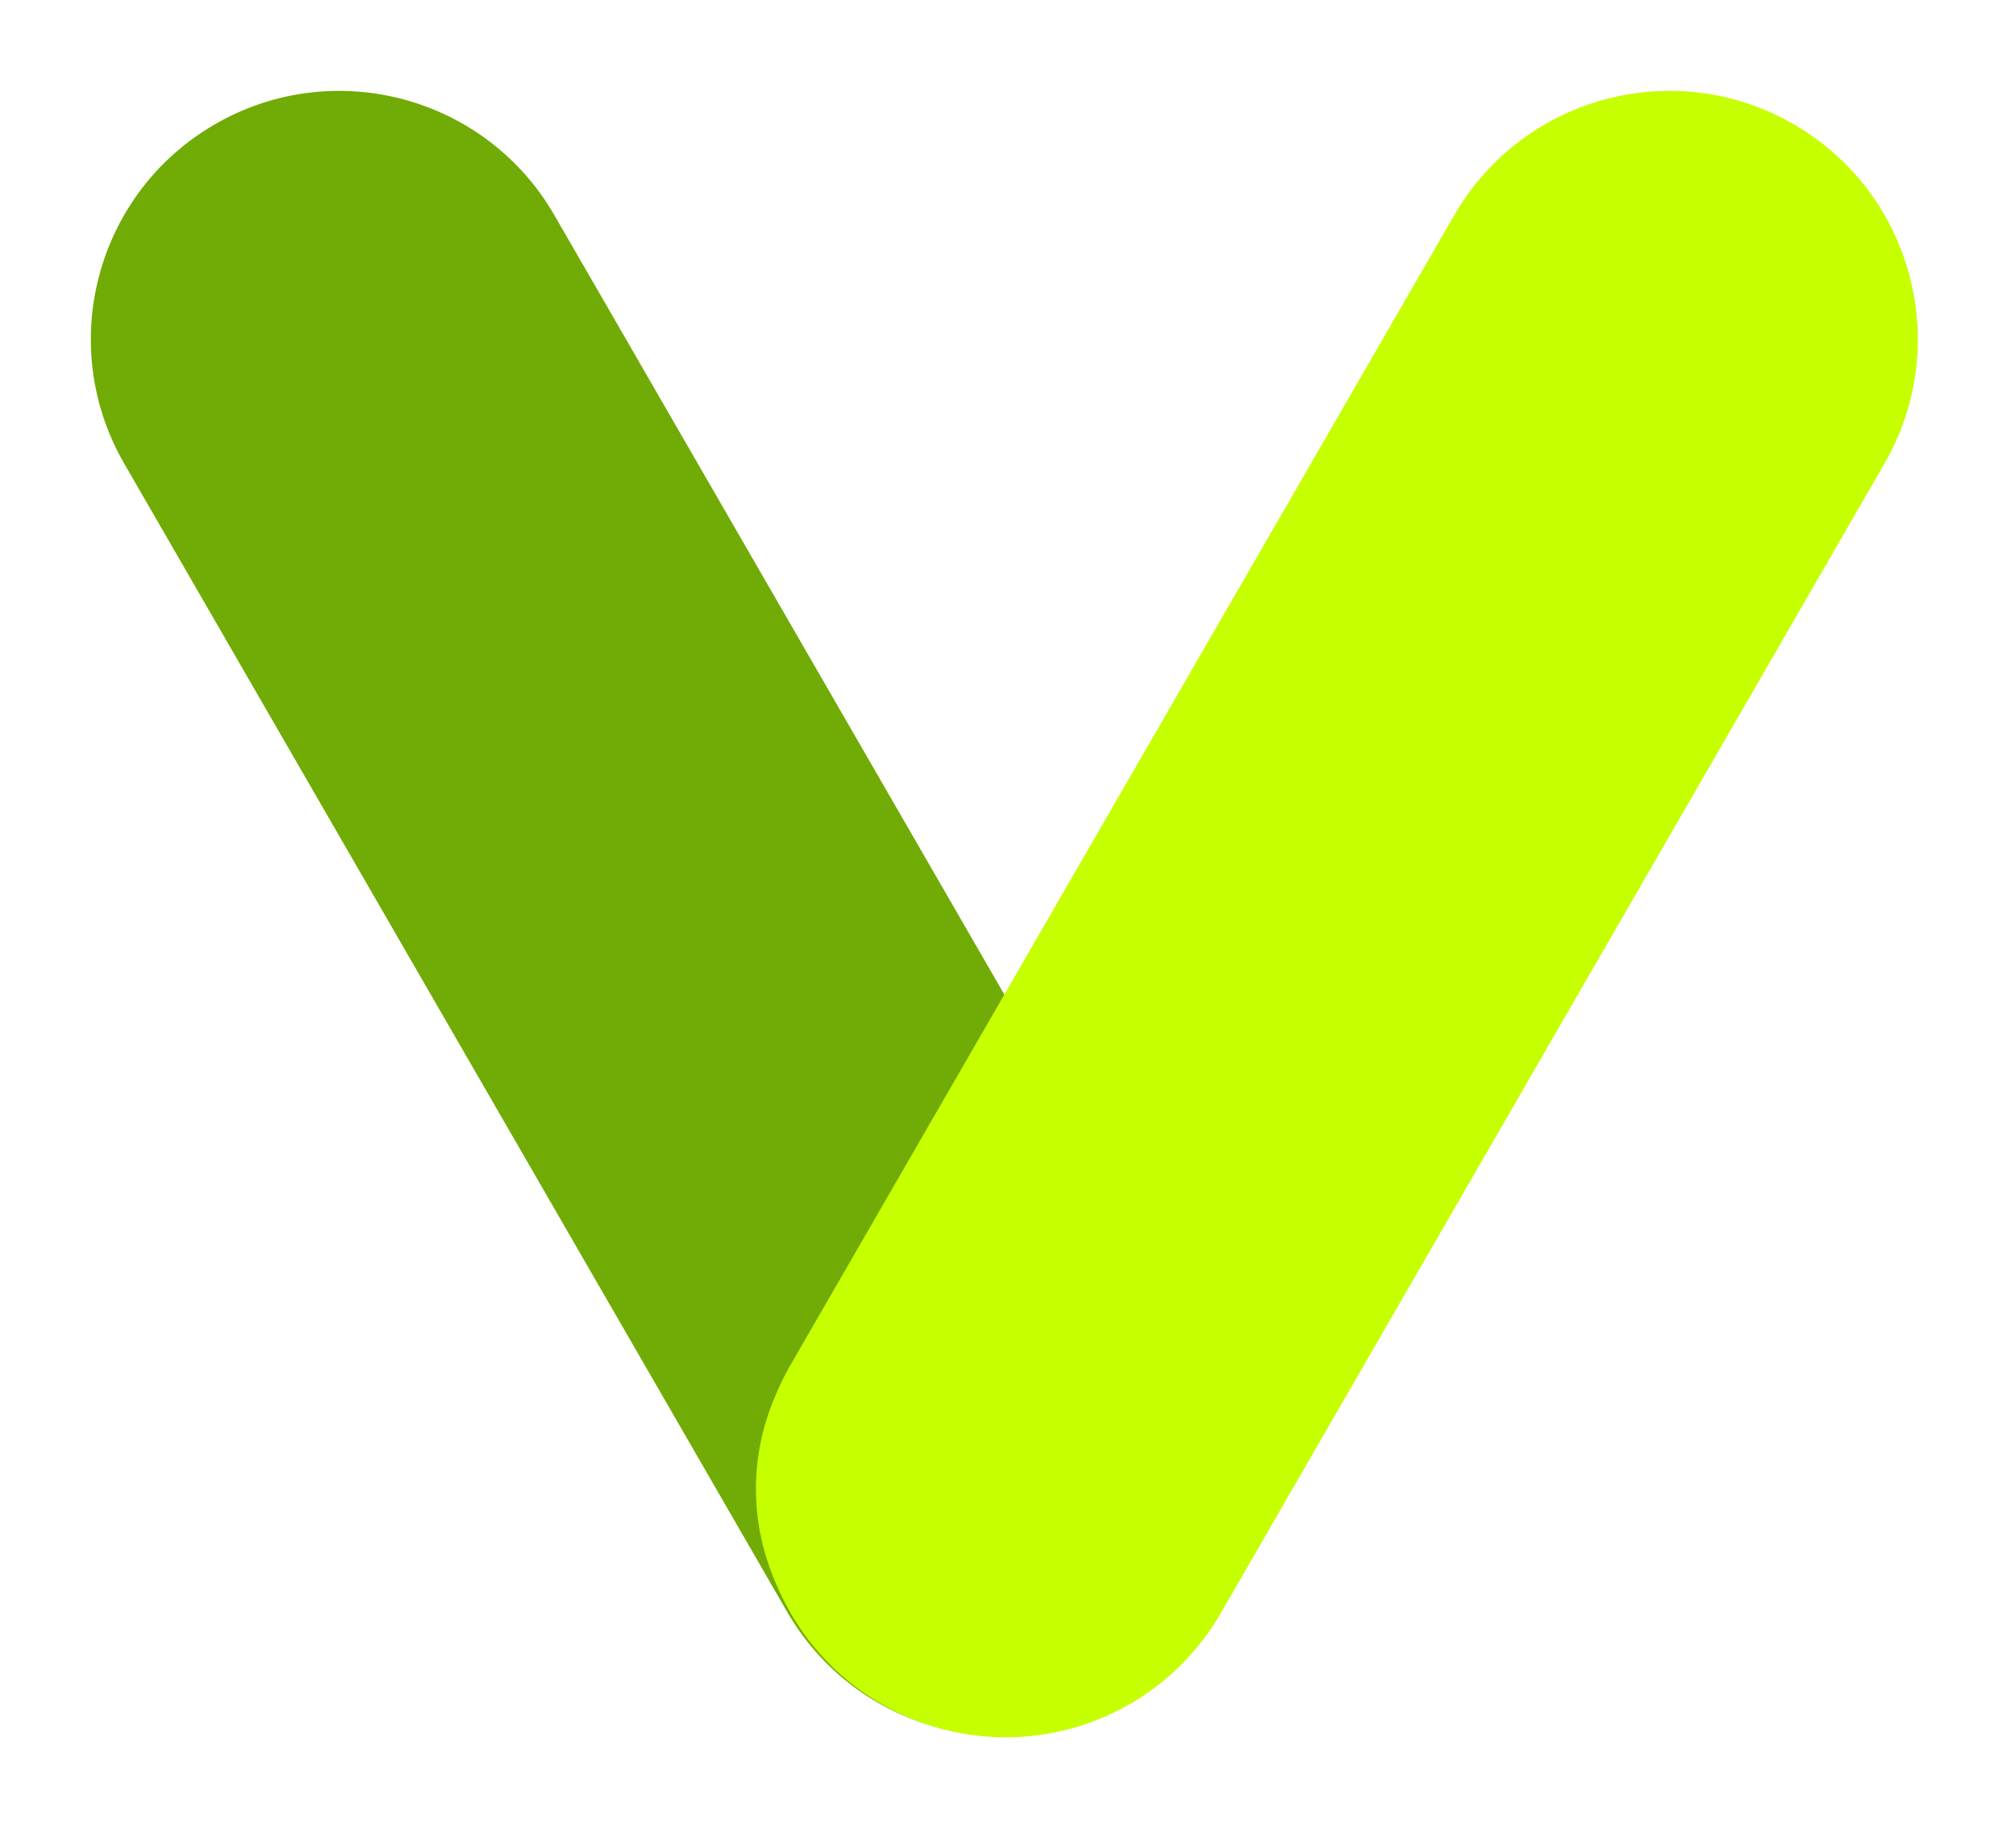
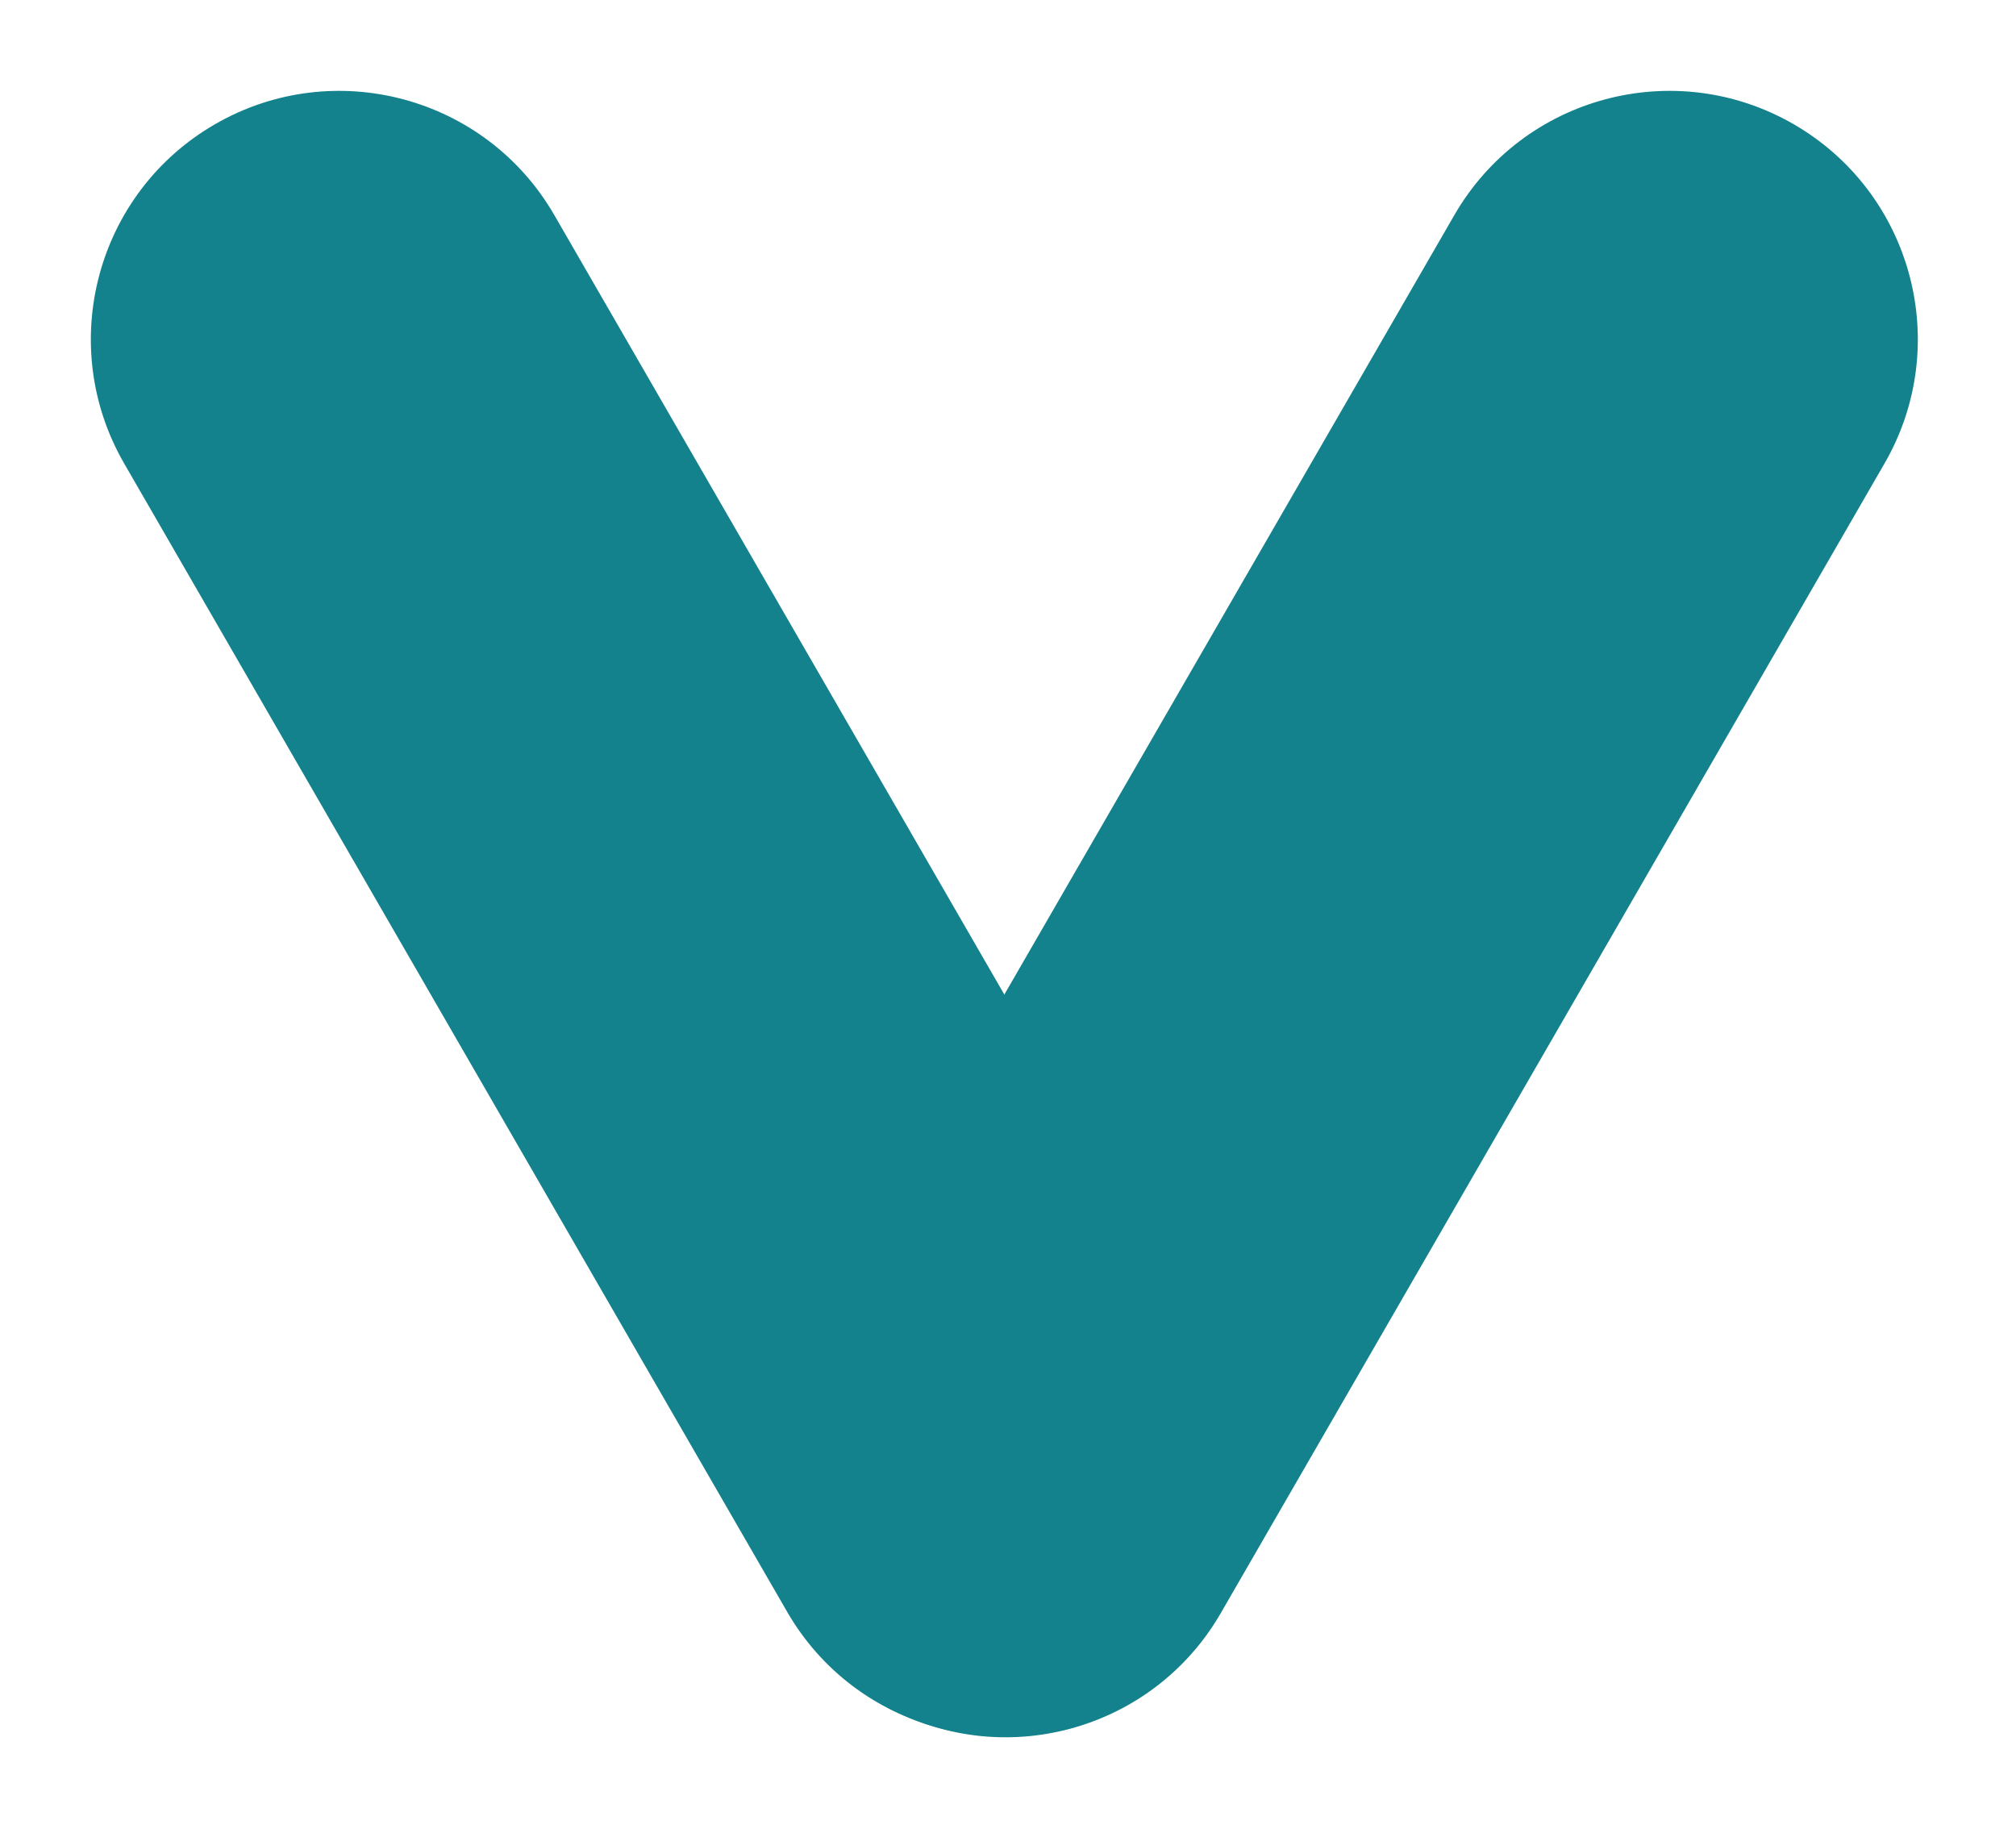
<svg xmlns="http://www.w3.org/2000/svg" width="88" height="80" viewBox="0 0 88 80" fill="none">
-   <defs>
-     <linearGradient id="backBar" gradientUnits="userSpaceOnUse" x1="10.841" y1="0" x2="10.841" y2="79.564">
-       <stop offset="0.00" stop-color="#457512" />
-       <stop offset="0.26" stop-color="#82A334" />
-       <stop offset="0.51" stop-color="#AAD91E" />
-       <stop offset="0.77" stop-color="#A6E00A" />
-       <stop offset="1.00" stop-color="#70AC05" />
-     </linearGradient>
-   </defs>
-   <rect x="58.559" y="68.904" width="21.682" height="79.564" rx="10.841" transform="rotate(150 58.5586 68.9043)" fill="url(#backBar)" />
-   <rect x="44.603" y="42.182" width="20.261" height="30.624" rx="10.131" transform="rotate(30 44.6035 42.1816)" fill="#C6FF00" />
-   <rect x="68.904" y="0" width="21.682" height="79.625" rx="10.841" transform="rotate(30 68.9043 0)" fill="#C6FF00" />
+   <rect x="58.559" y="68.904" width="21.682" height="79.564" rx="10.841" transform="rotate(150 58.5586 68.9043)" fill="#13828C" />
+   <rect x="44.603" y="42.182" width="20.261" height="30.624" rx="10.131" transform="rotate(30 44.6035 42.1816)" fill="#13828C" />
+   <rect x="68.904" y="0" width="21.682" height="79.625" rx="10.841" transform="rotate(30 68.9043 0)" fill="#13828C" />
</svg>
